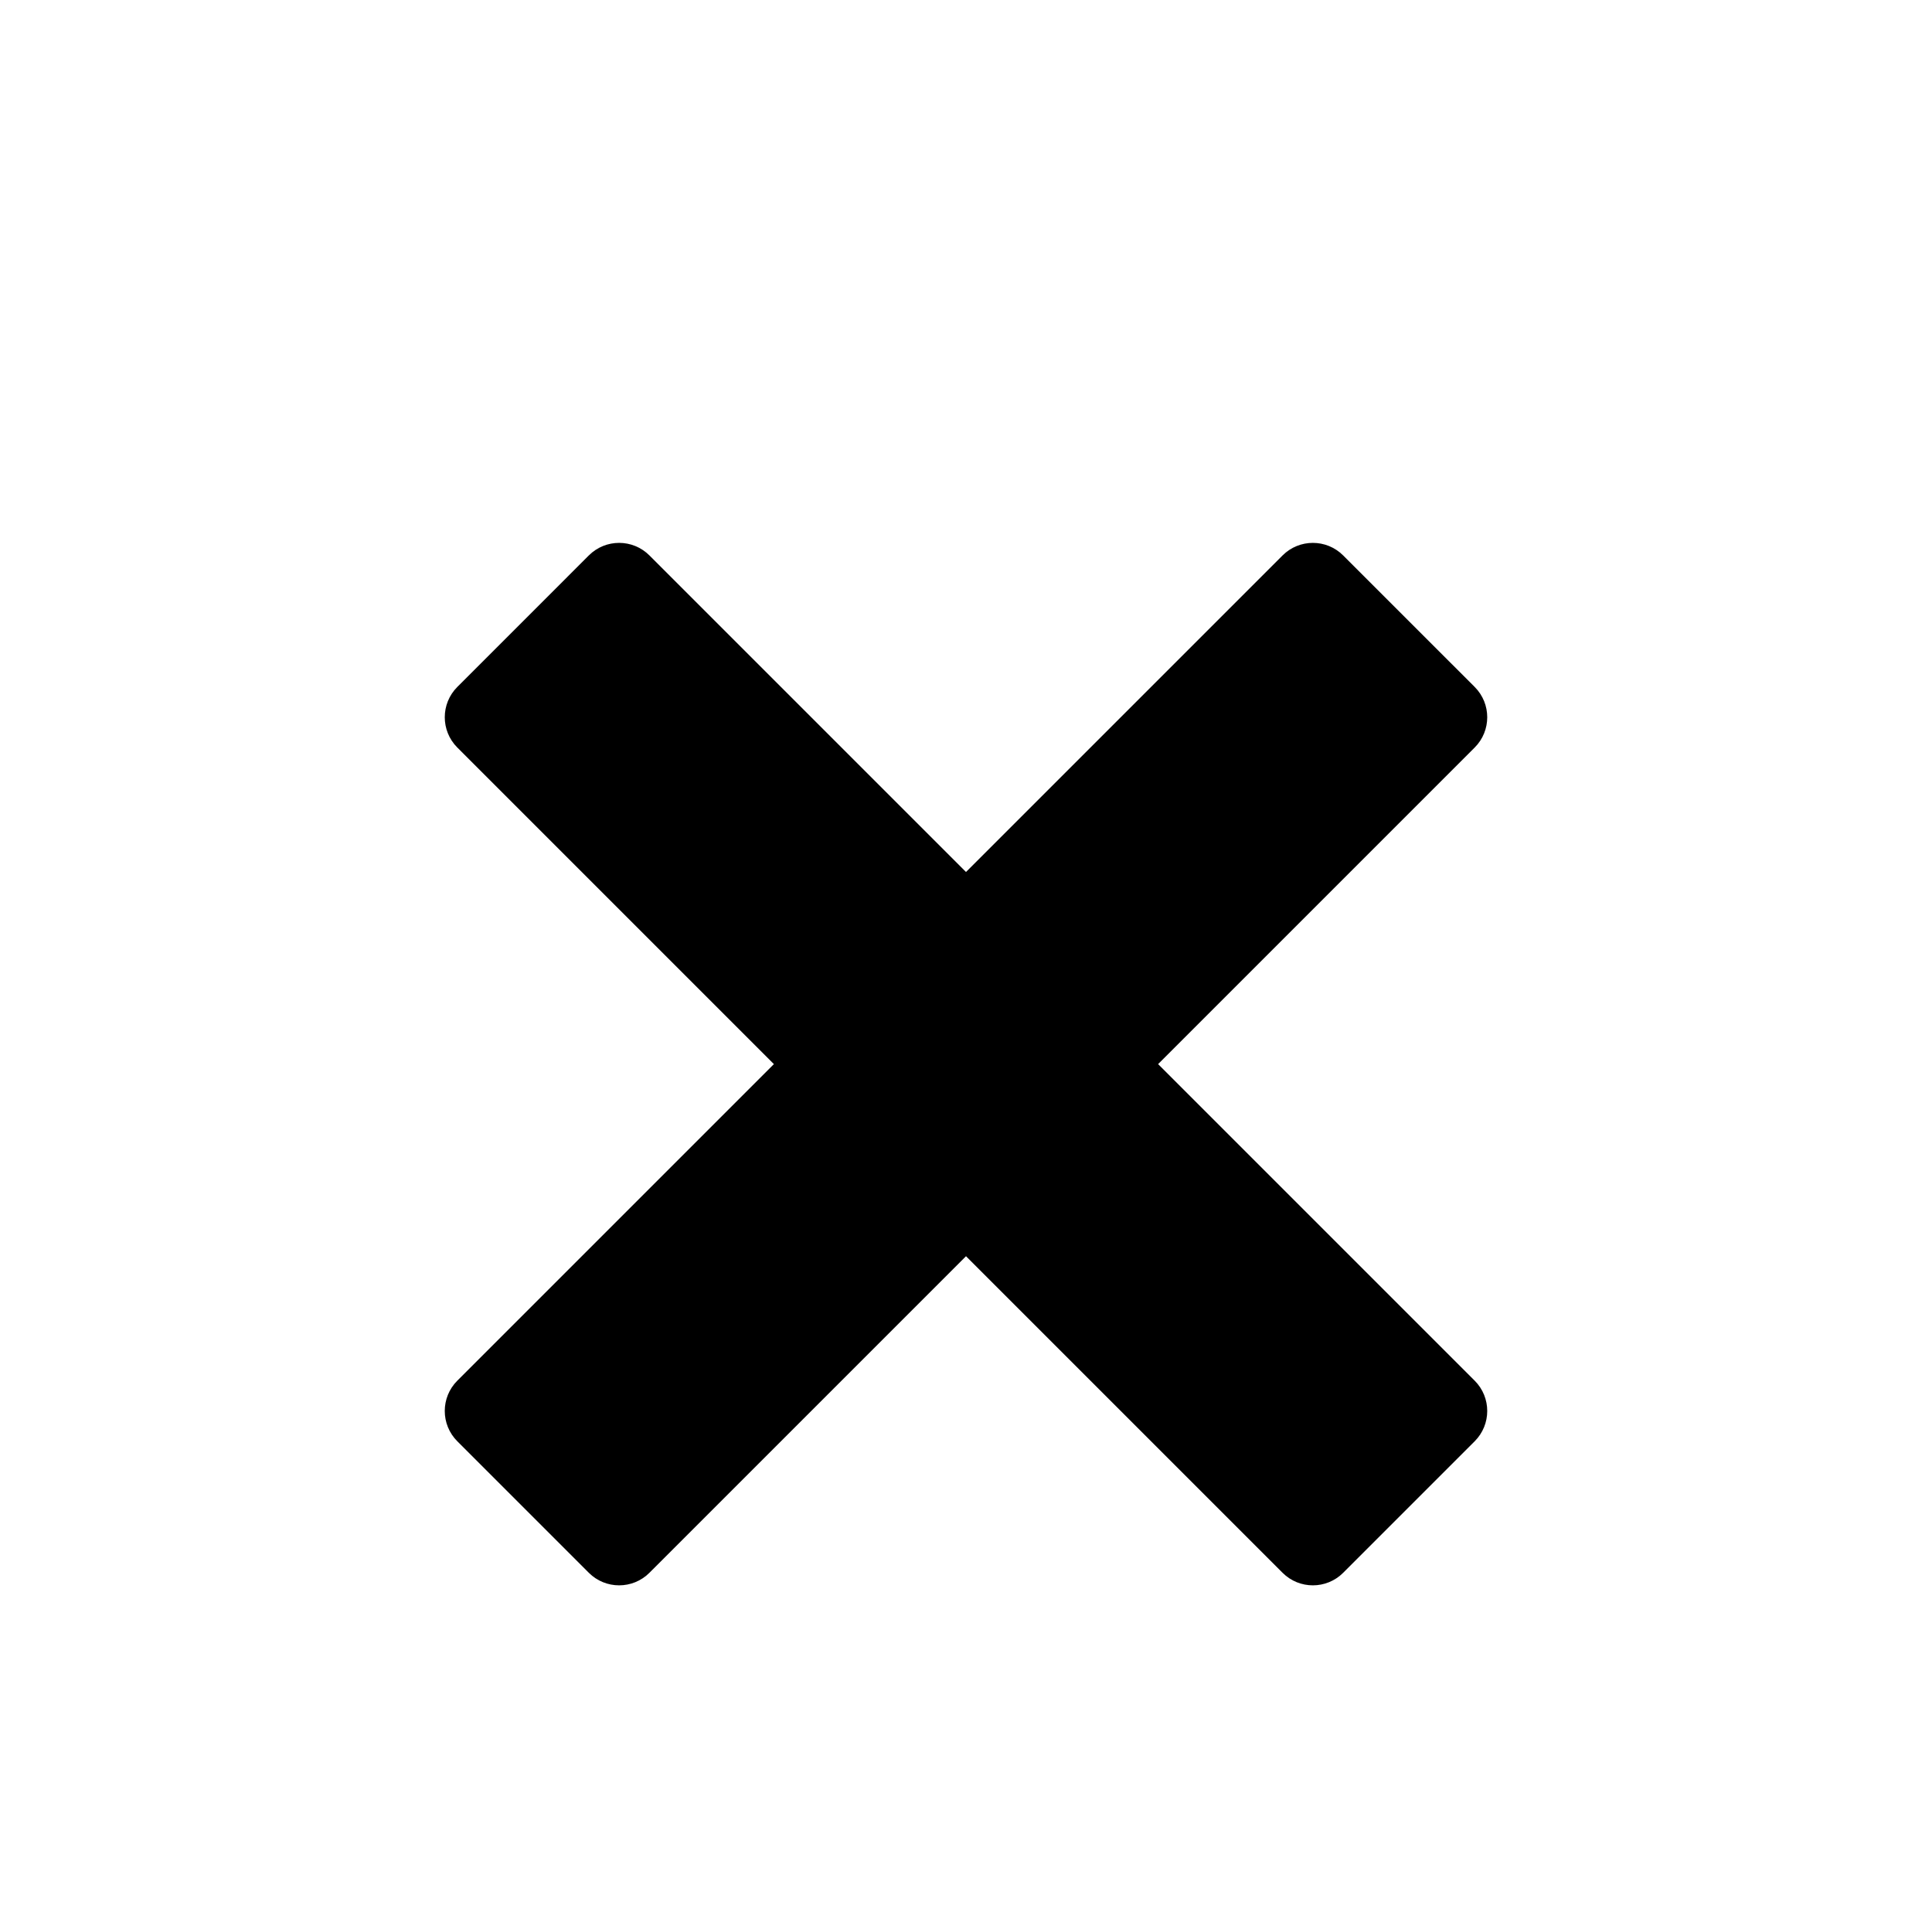
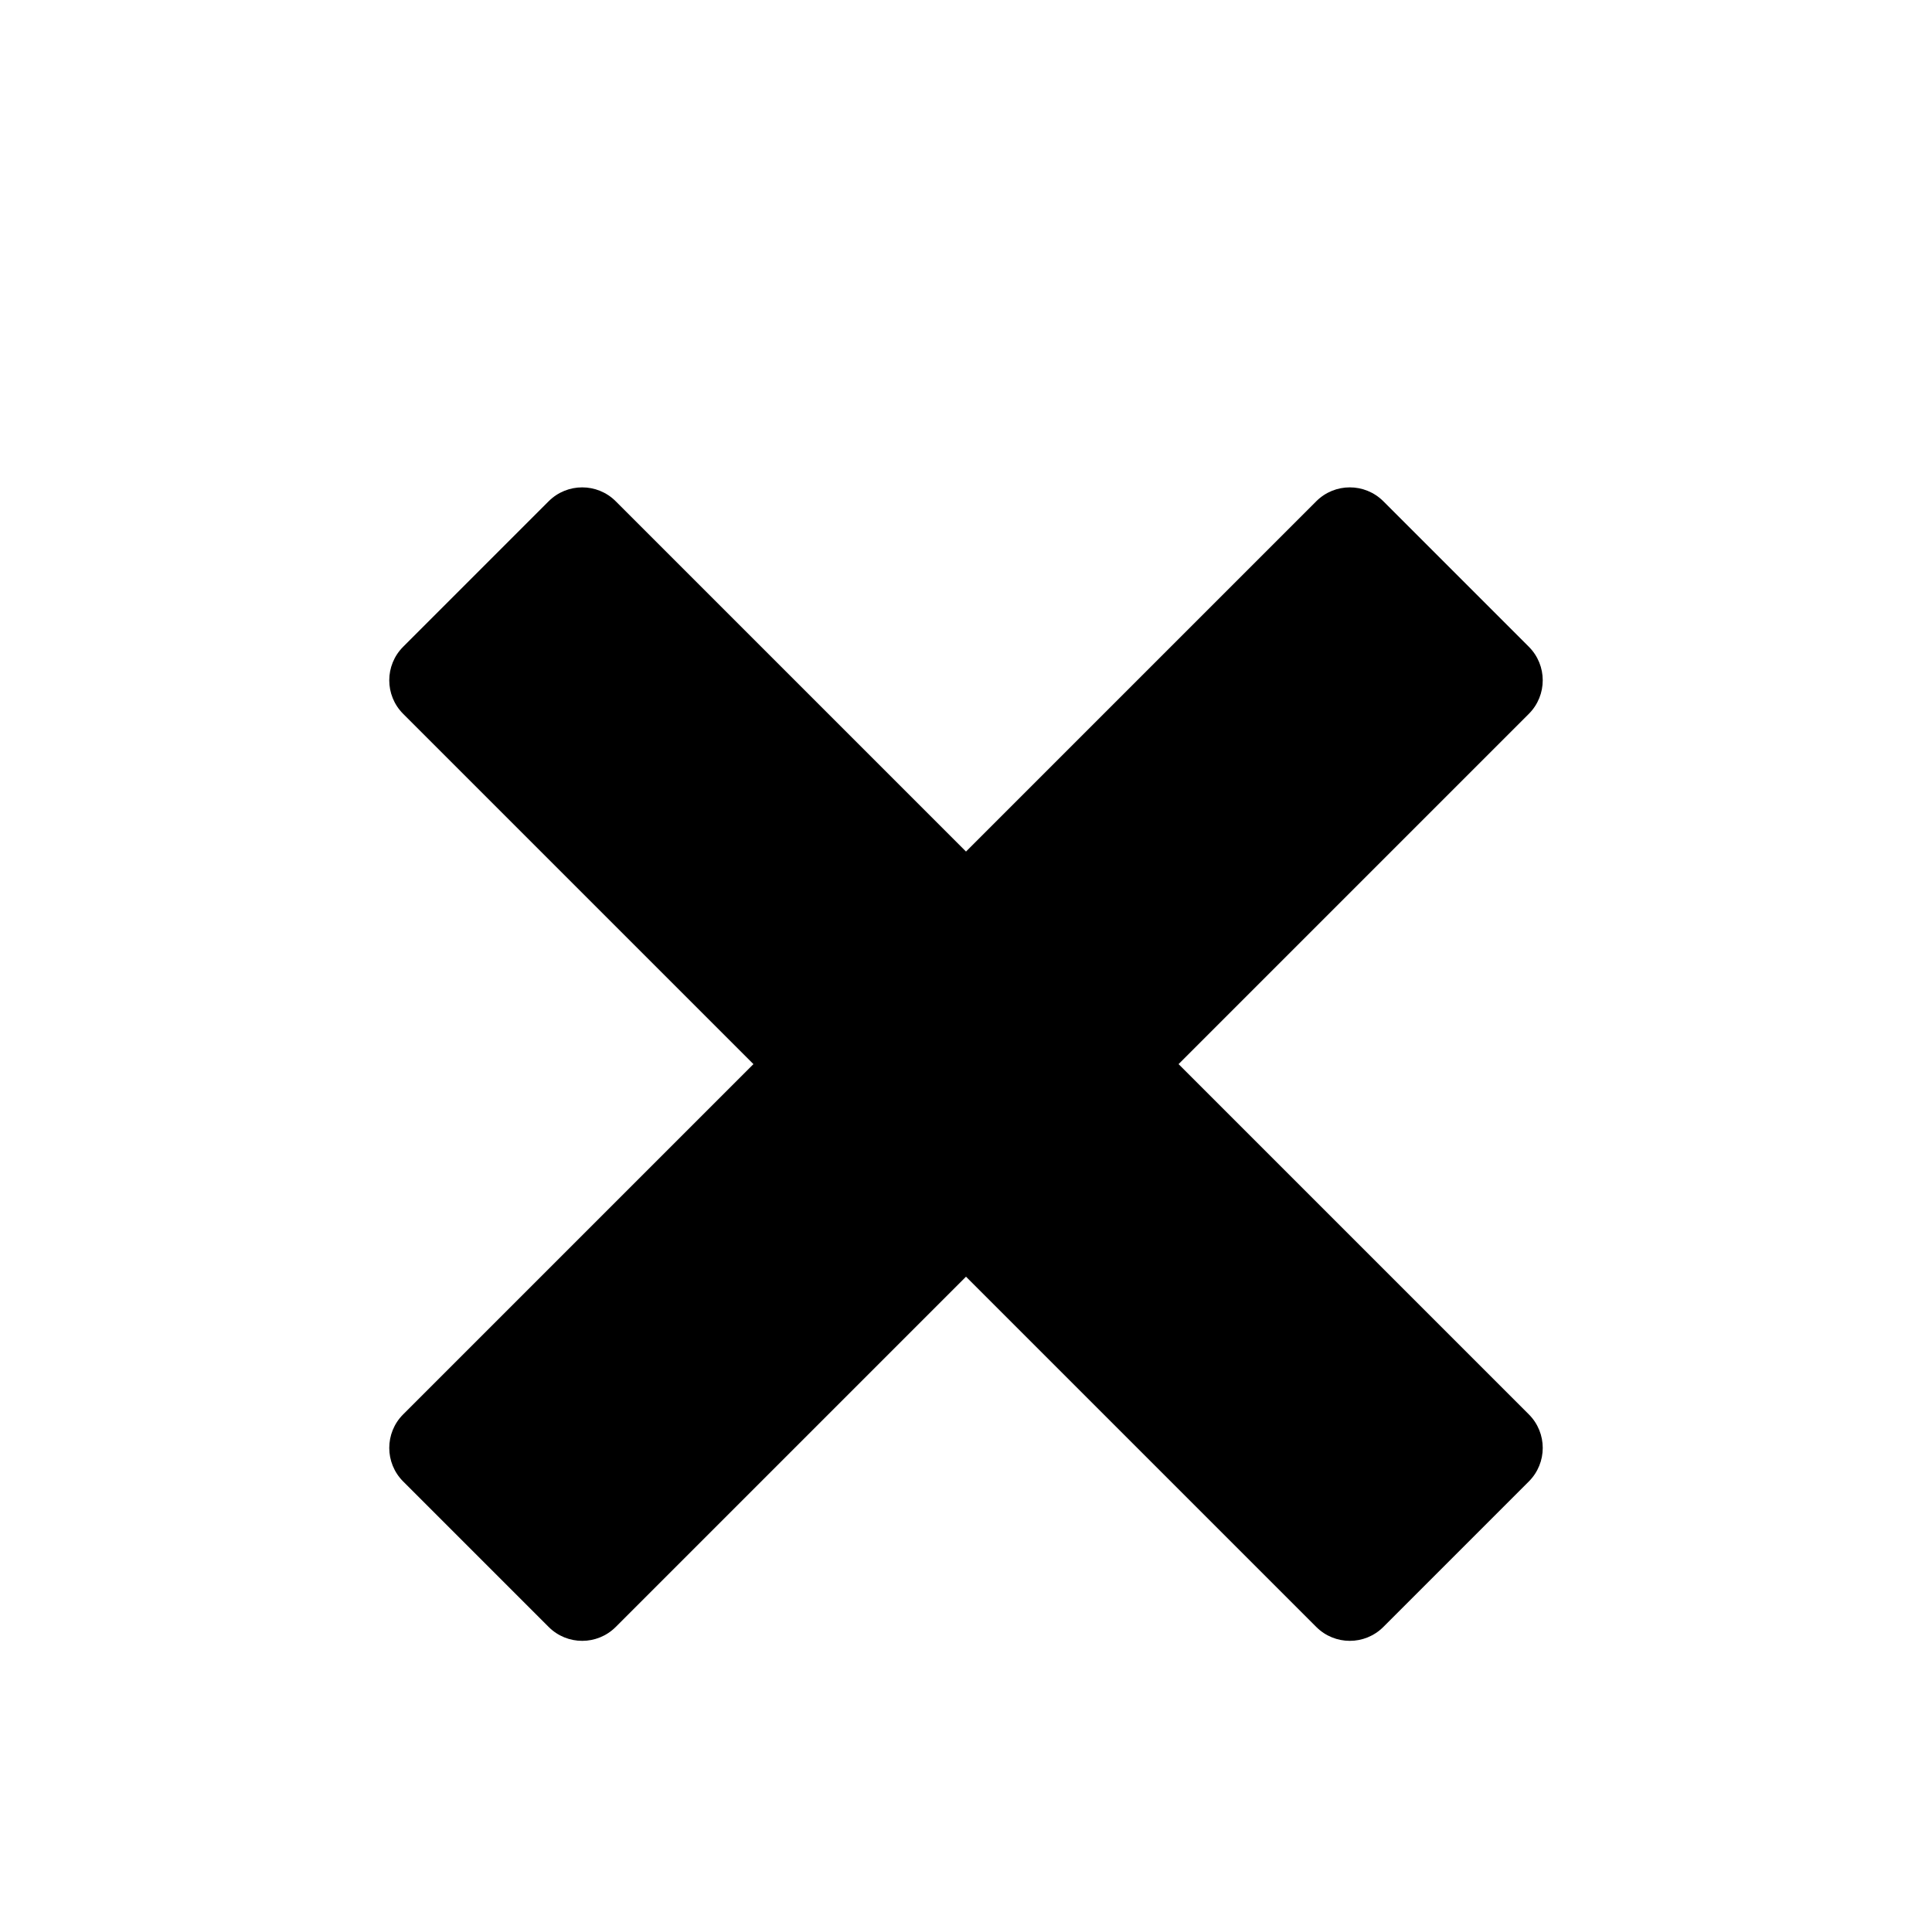
<svg xmlns="http://www.w3.org/2000/svg" version="1.1" baseProfile="tiny" x="0px" y="0px" viewBox="0 0 512 512" xml:space="preserve">
  <g id="baseline">
</g>
  <g id="Layer_2">
-     <path d="M390.806,365.894L306.912,282l83.894-83.894c4.435-4.435,4.435-11.625,0-16.059l-34.852-34.852   c-4.435-4.435-11.625-4.435-16.059,0L256,231.088l-83.894-83.894c-4.435-4.435-11.625-4.435-16.059,0l-34.852,34.852   c-4.435,4.435-4.435,11.625,0,16.059L205.088,282l-83.894,83.894c-4.435,4.435-4.435,11.625,0,16.059l34.852,34.852   c4.435,4.435,11.625,4.435,16.059,0L256,332.912l83.894,83.894c4.435,4.435,11.625,4.435,16.059,0l34.852-34.852   C395.241,377.519,395.241,370.329,390.806,365.894z" />
+     <path d="M405.162,374.828L312.333,282l92.828-92.828c4.907-4.907,4.907-12.863,0-17.77l-38.564-38.564   c-4.907-4.907-12.863-4.907-17.77,0L256,225.667l-92.828-92.828c-4.907-4.907-12.863-4.907-17.77,0l-38.564,38.564   c-4.907,4.907-4.907,12.863,0,17.77L199.667,282l-92.828,92.828c-4.907,4.907-4.907,12.863,0,17.77l38.564,38.564   c4.907,4.907,12.863,4.907,17.77,0L256,338.333l92.828,92.828c4.907,4.907,12.863,4.907,17.77,0l38.564-38.564   C410.069,387.691,410.069,379.735,405.162,374.828z" />
  </g>
</svg>
